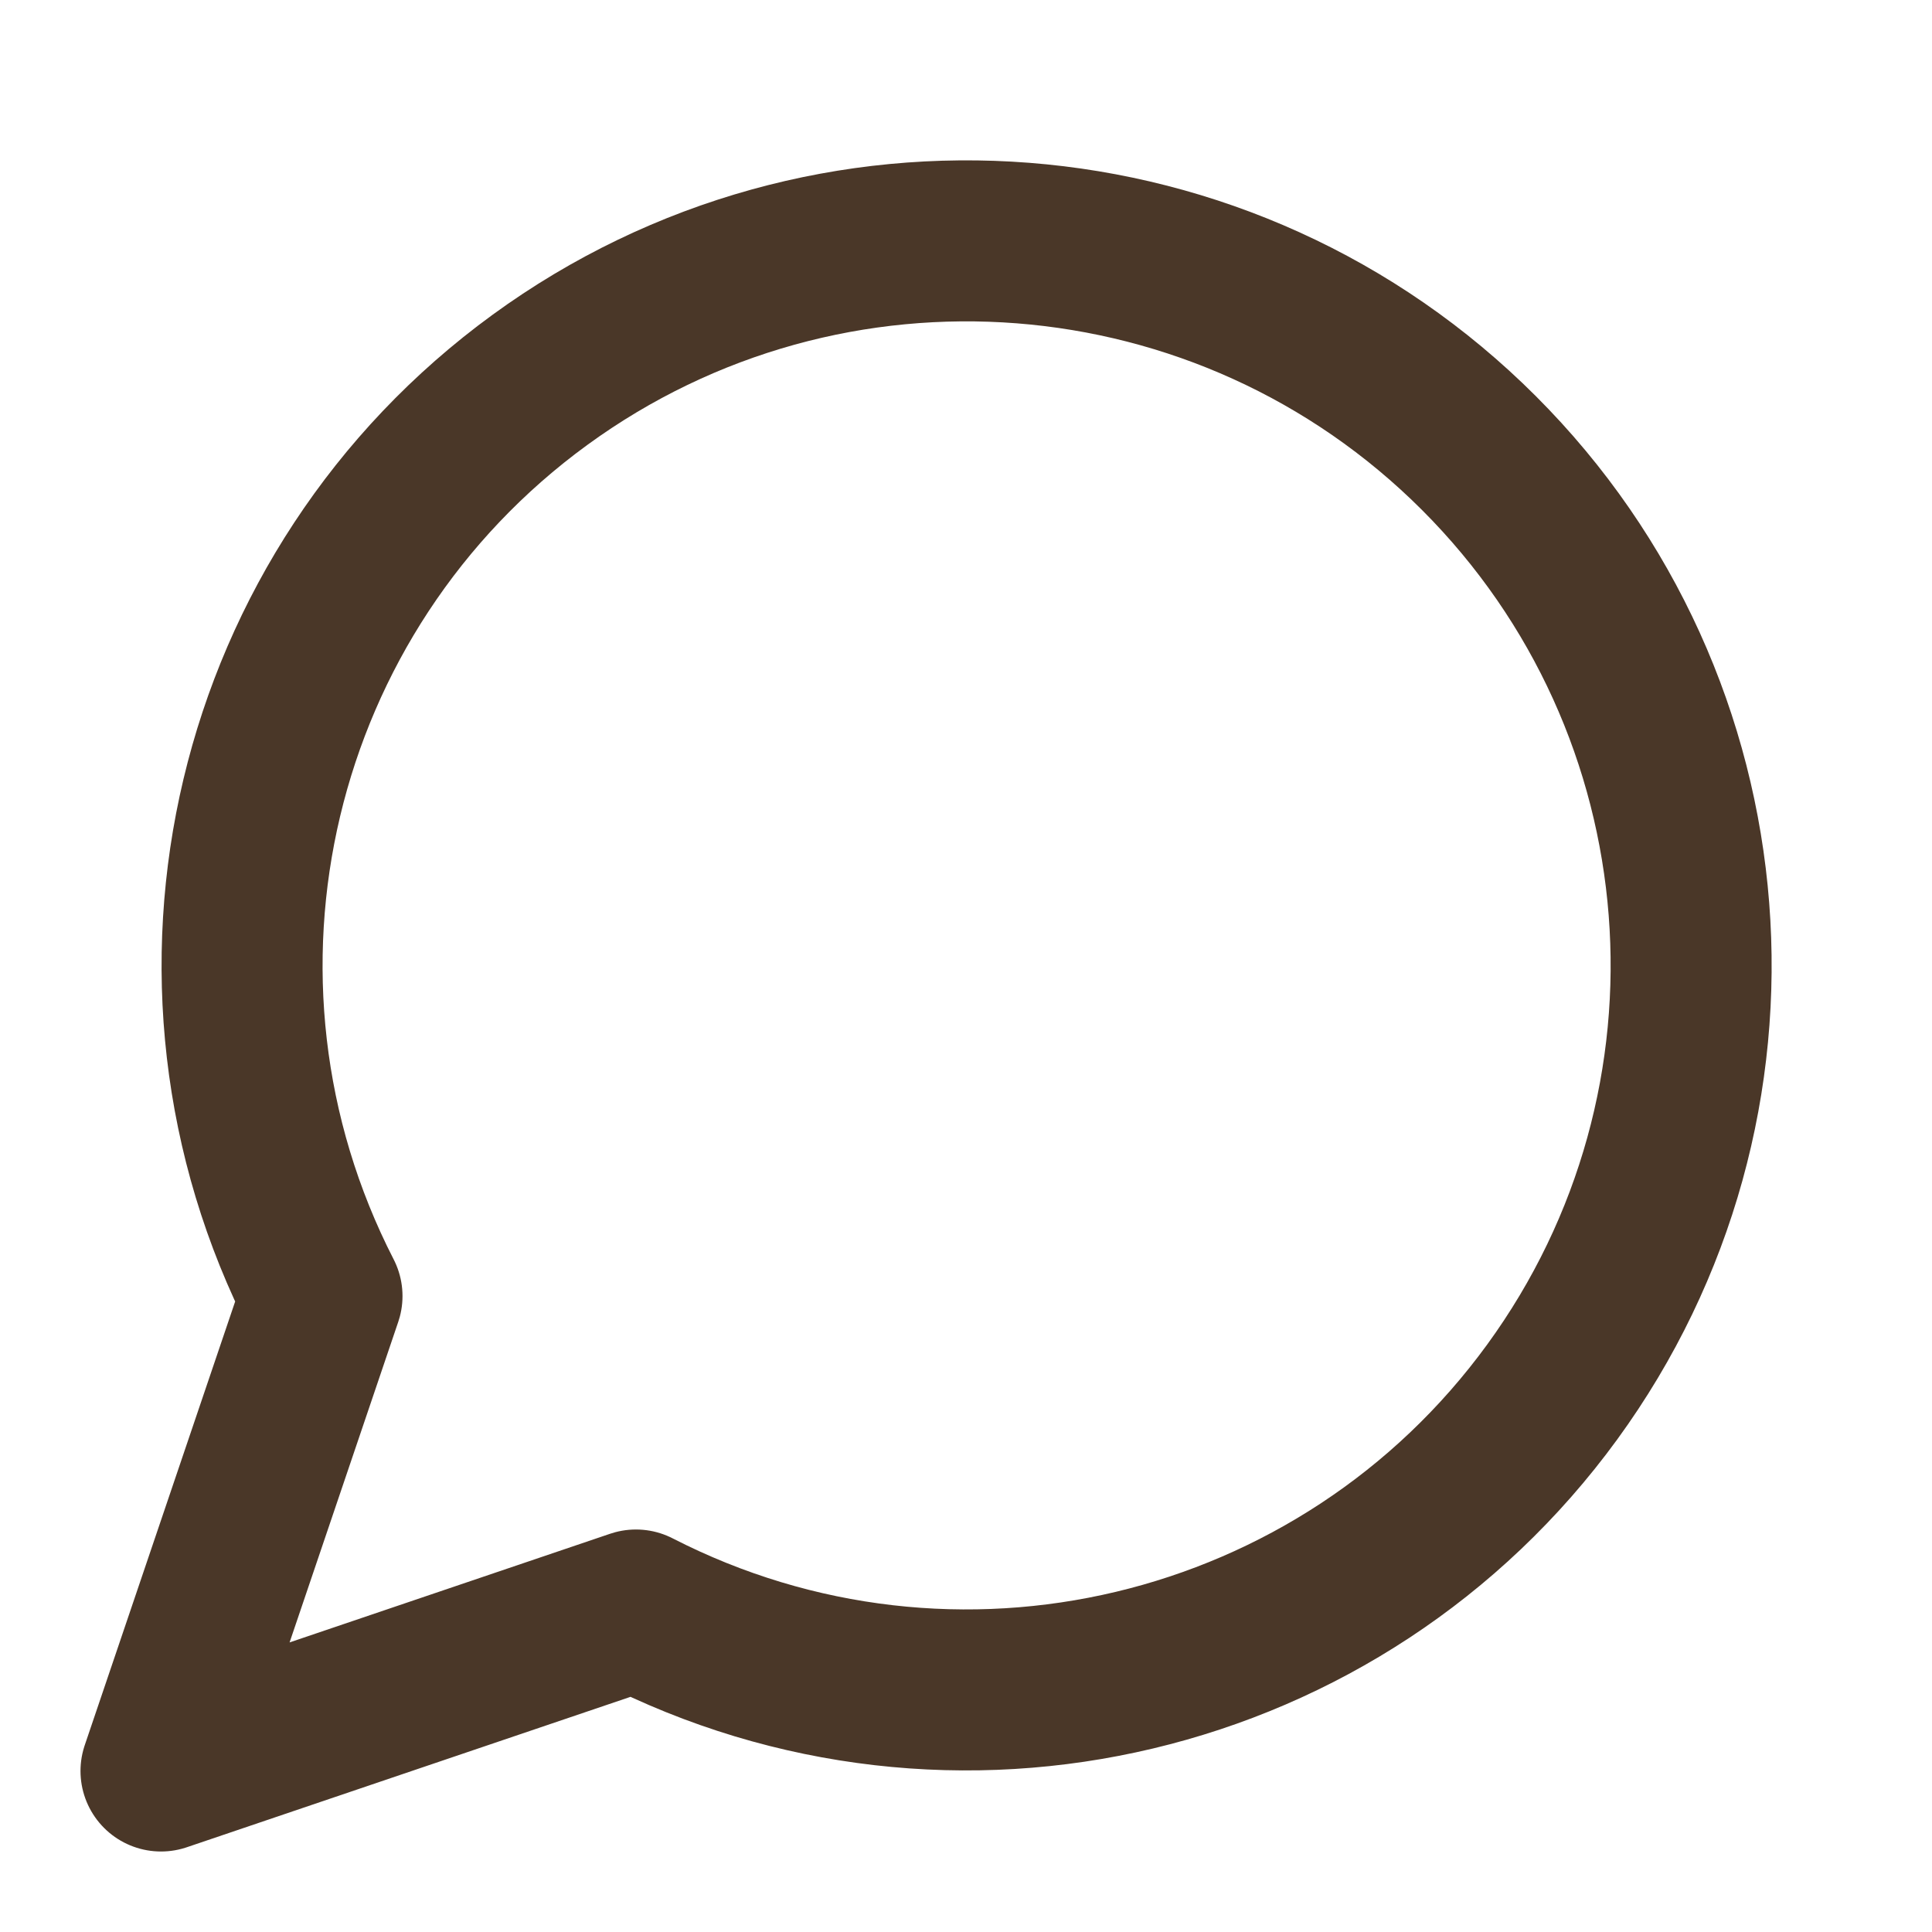
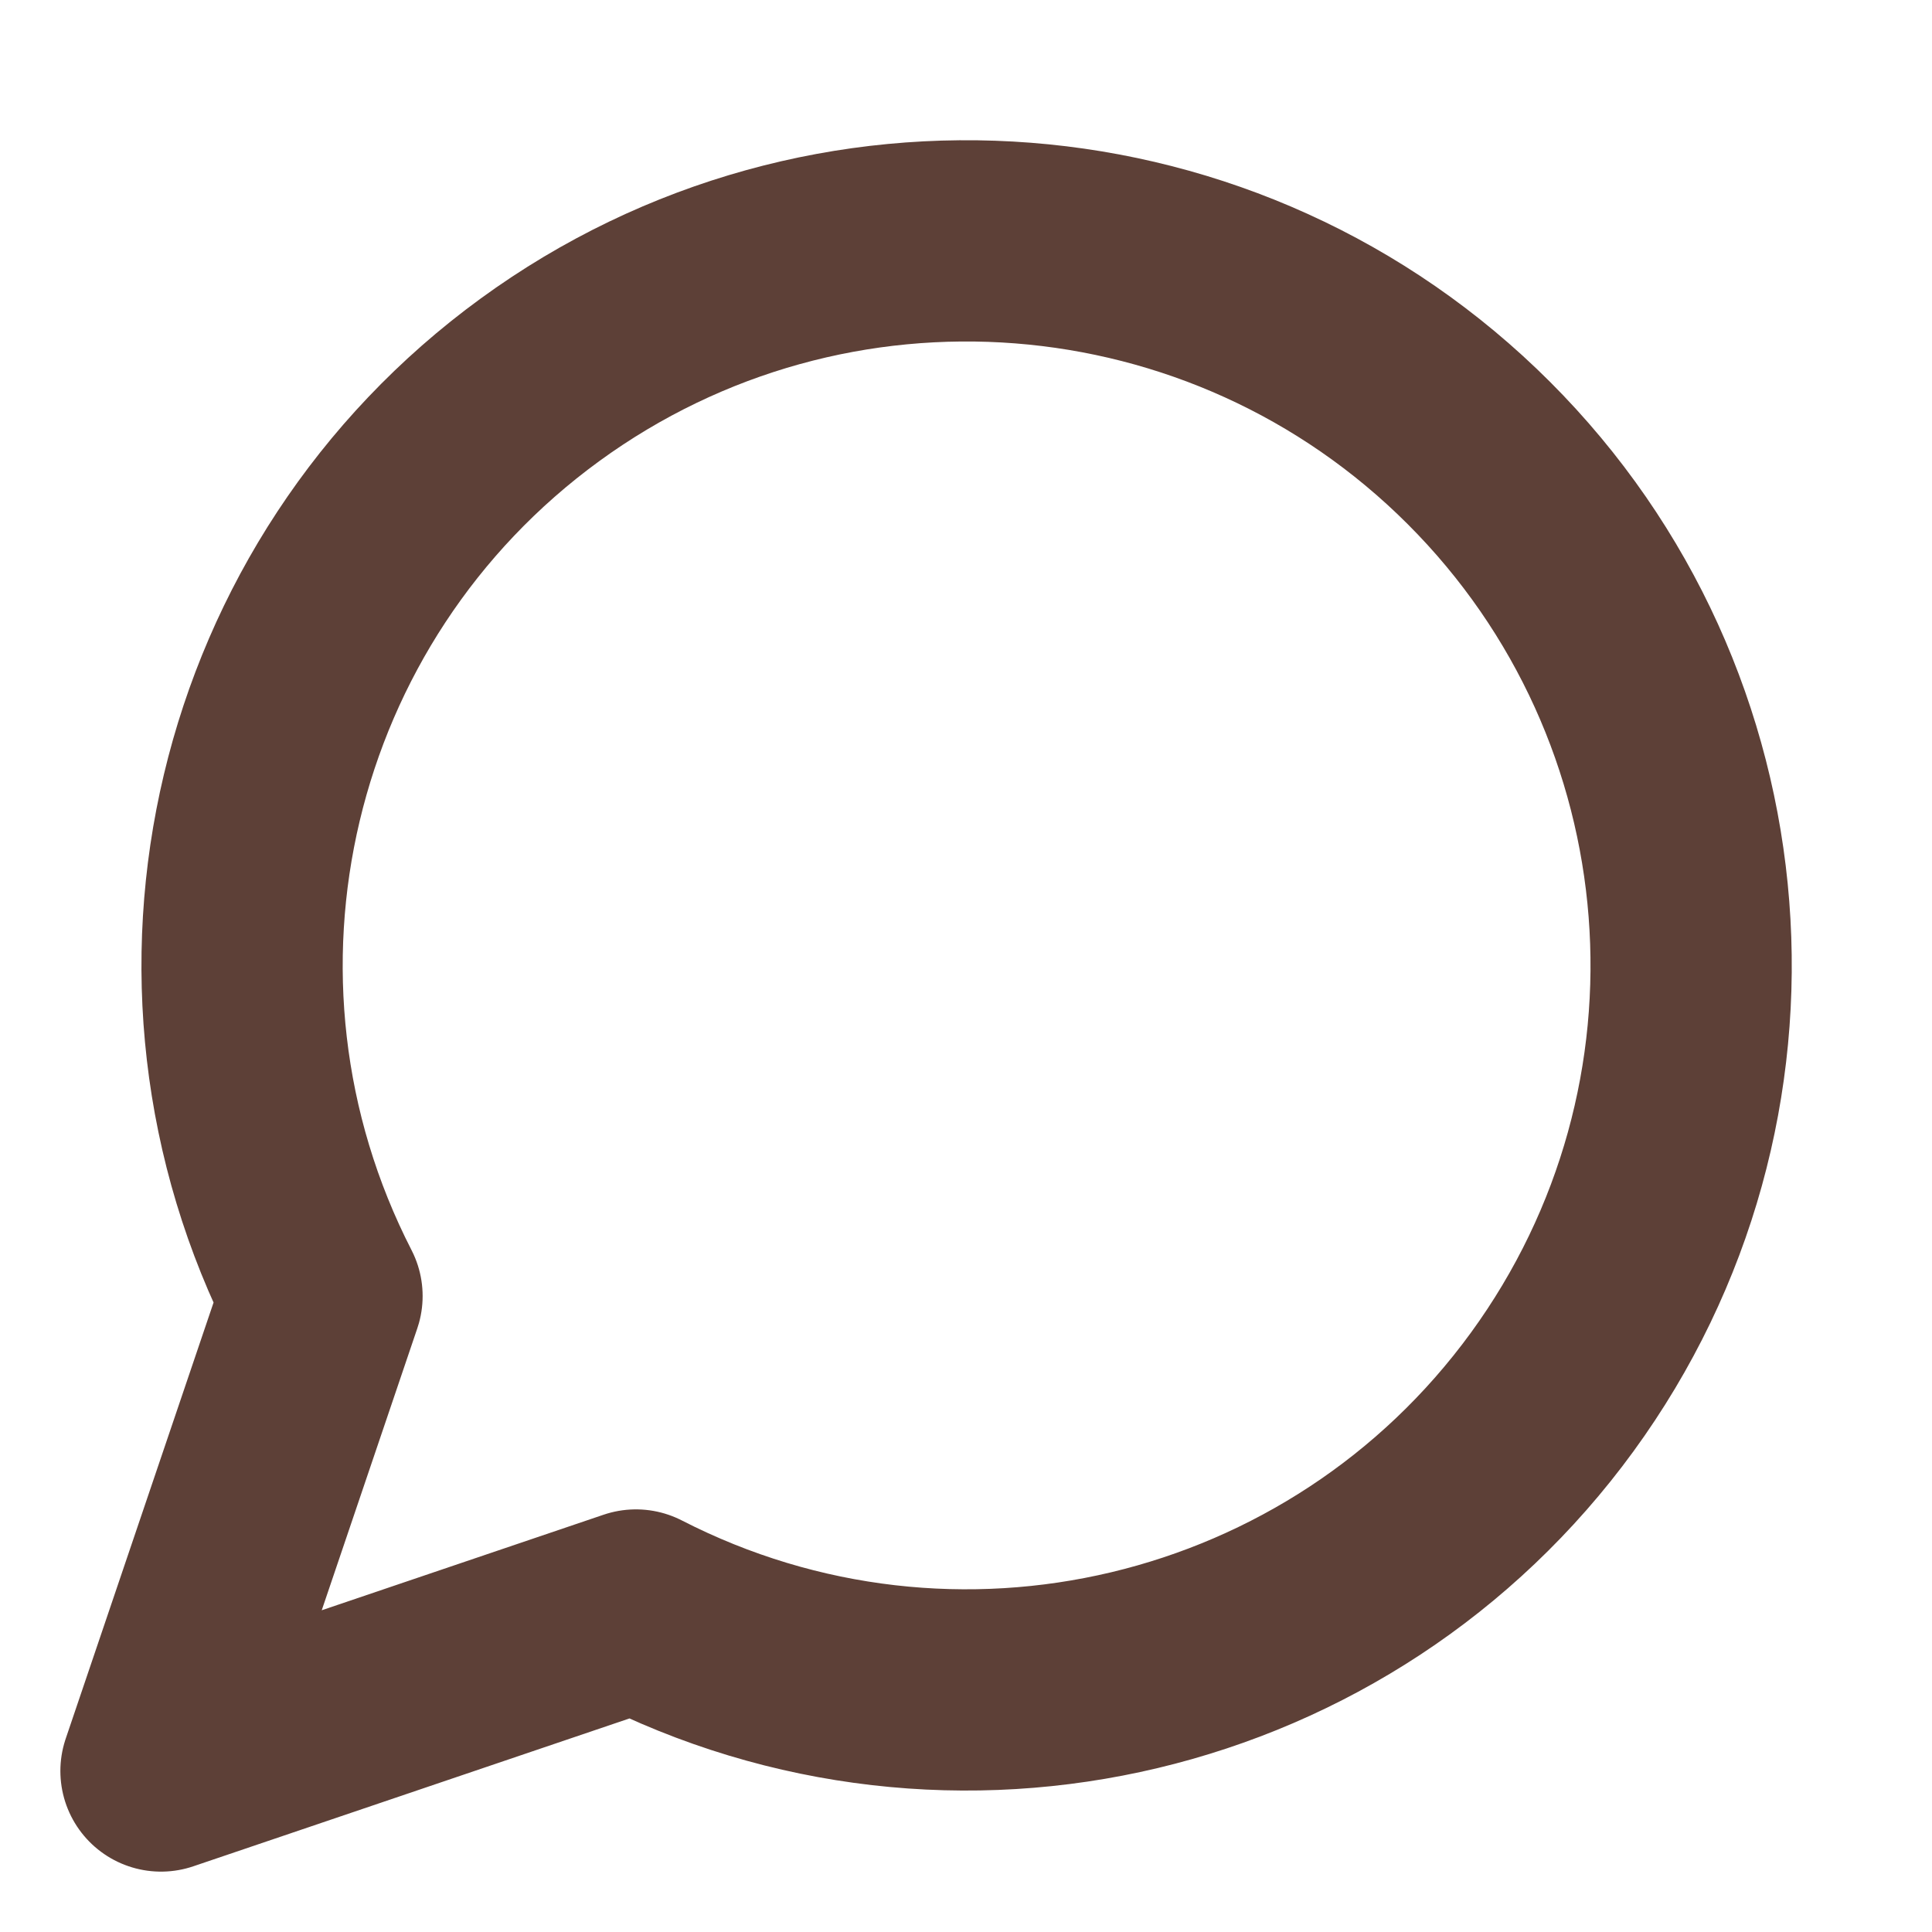
- <svg xmlns="http://www.w3.org/2000/svg" width="24" height="24" viewBox="0 0 24 24" fill="none" stroke="#4A3728" stroke-width="2" stroke-linecap="round" stroke-linejoin="round">
+ <svg xmlns="http://www.w3.org/2000/svg" width="24" height="24" viewBox="0 0 24 24" fill="none" stroke="#5D4037" stroke-width="2.5" stroke-linecap="round" stroke-linejoin="round">
  <path d="M7.9 20A9 9 0 1 0 4 16.1L2 22Z" />
</svg>
